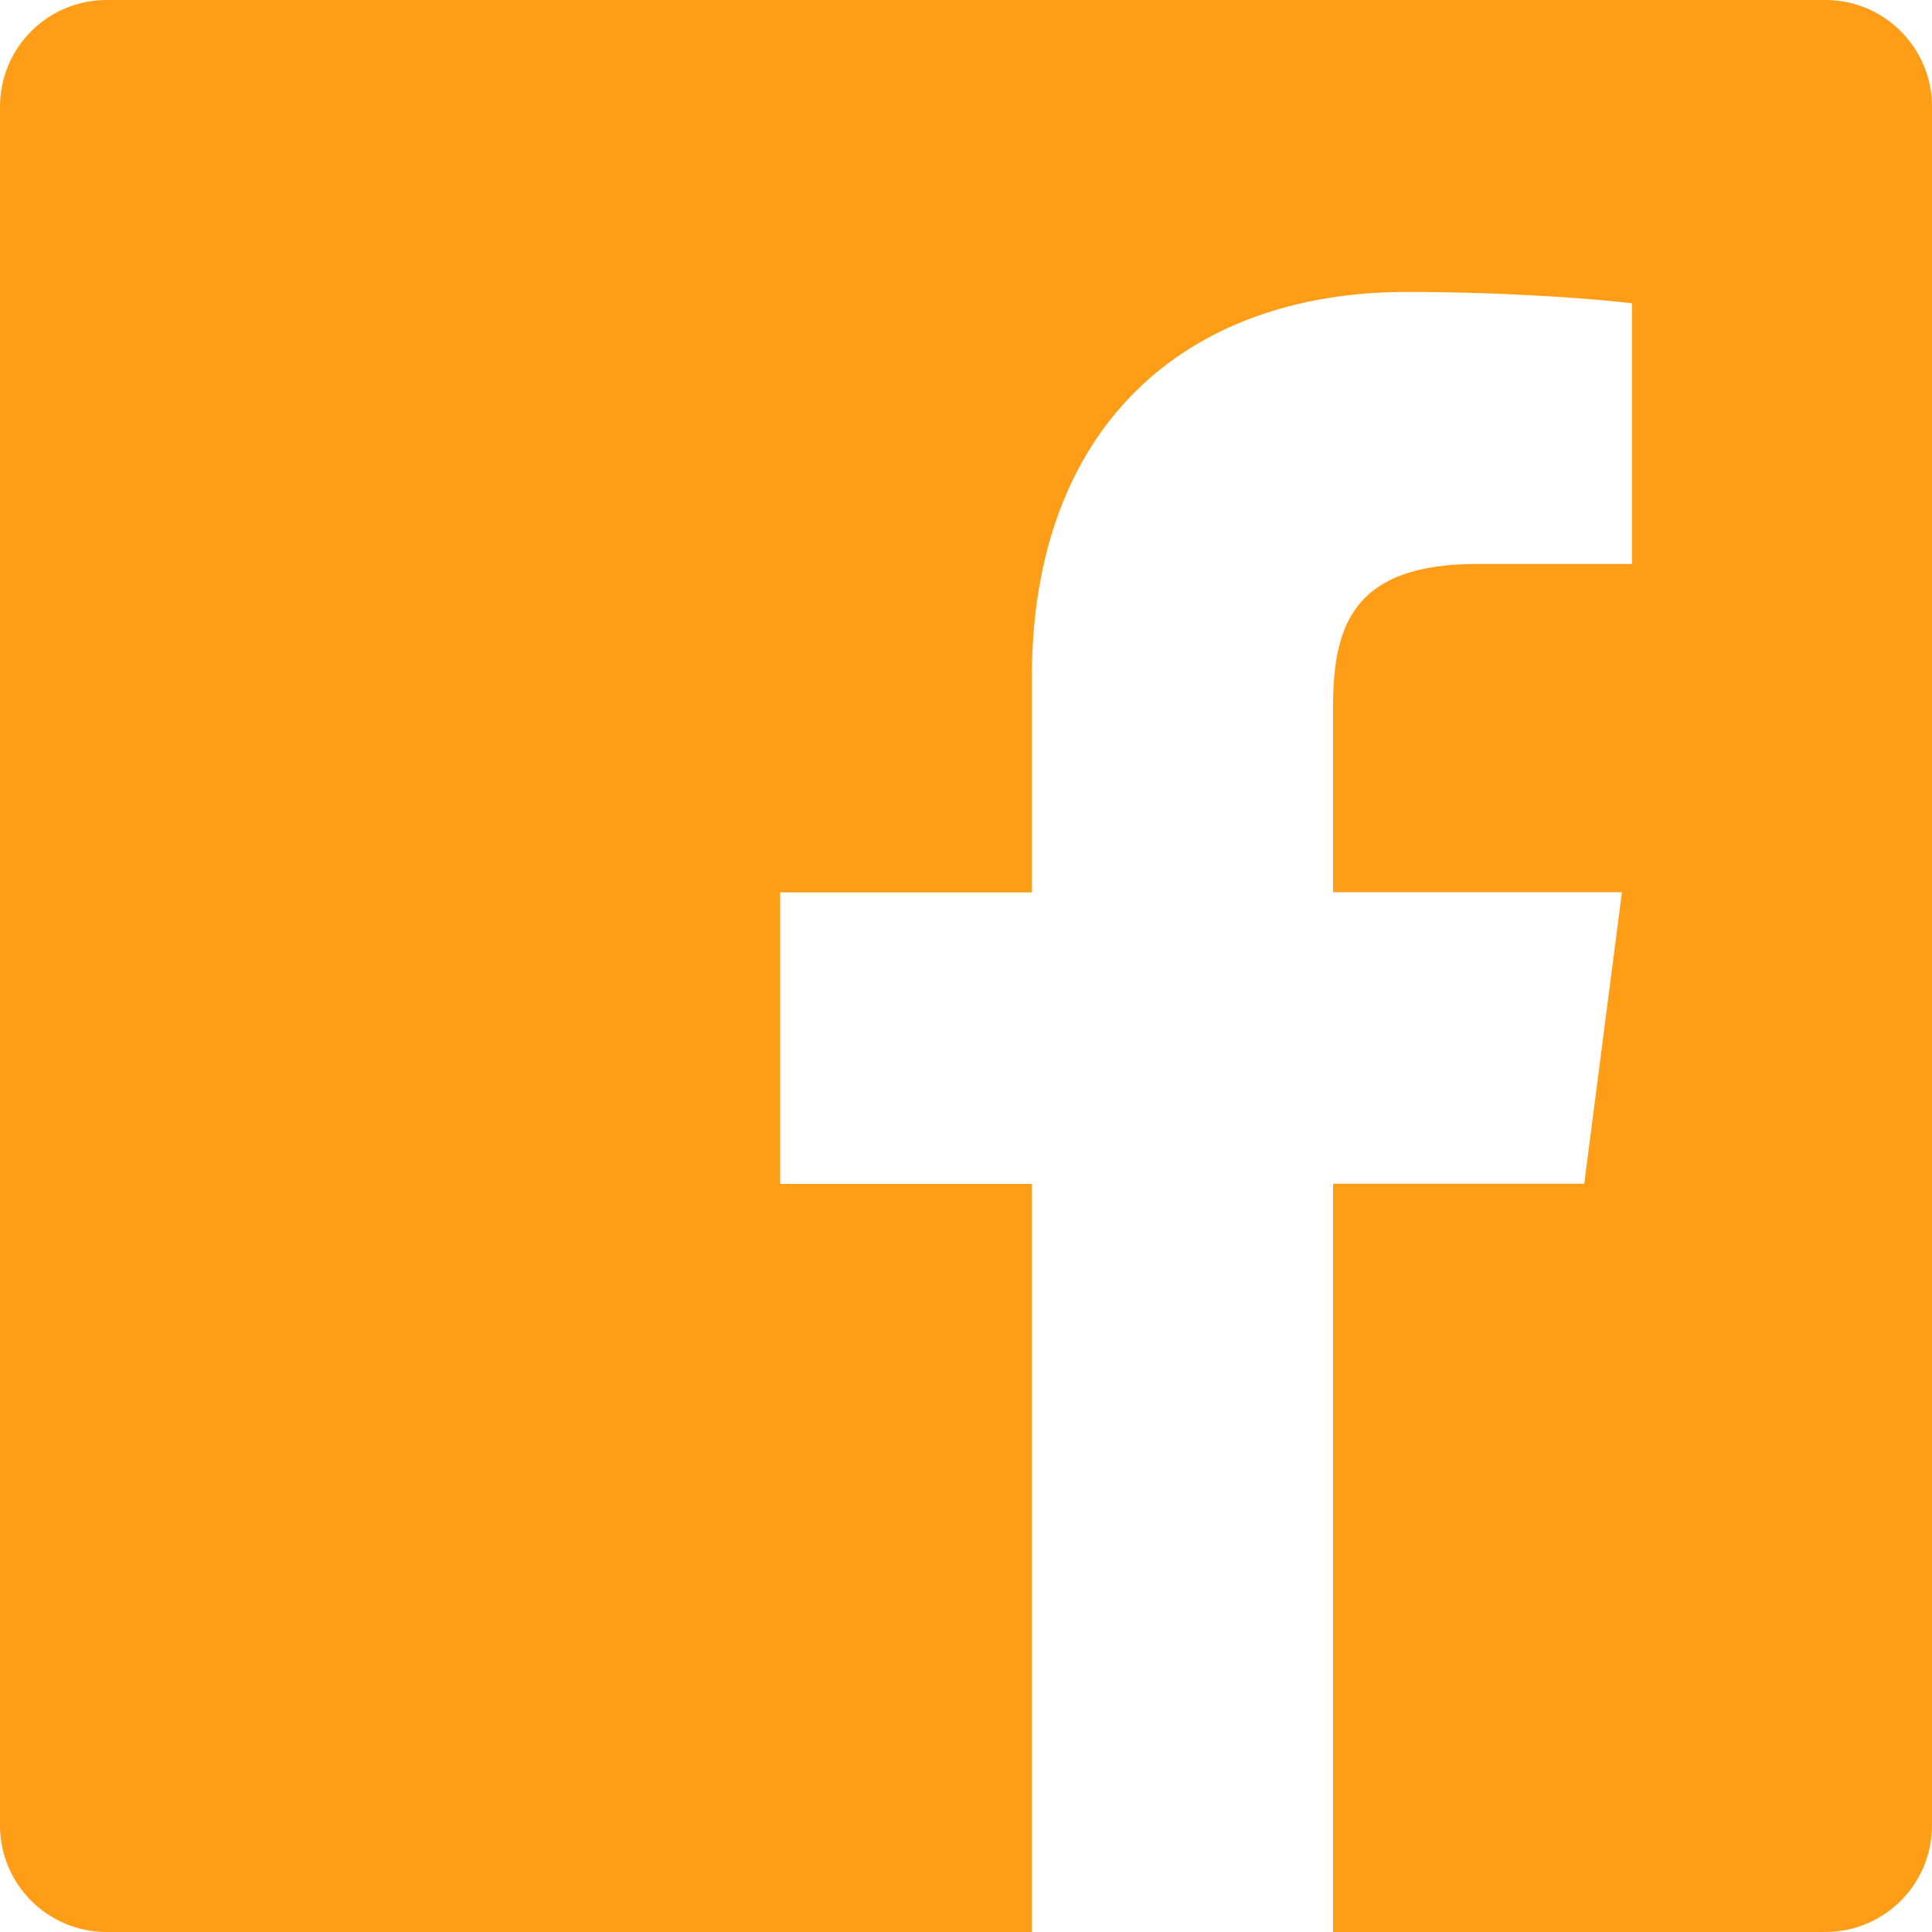
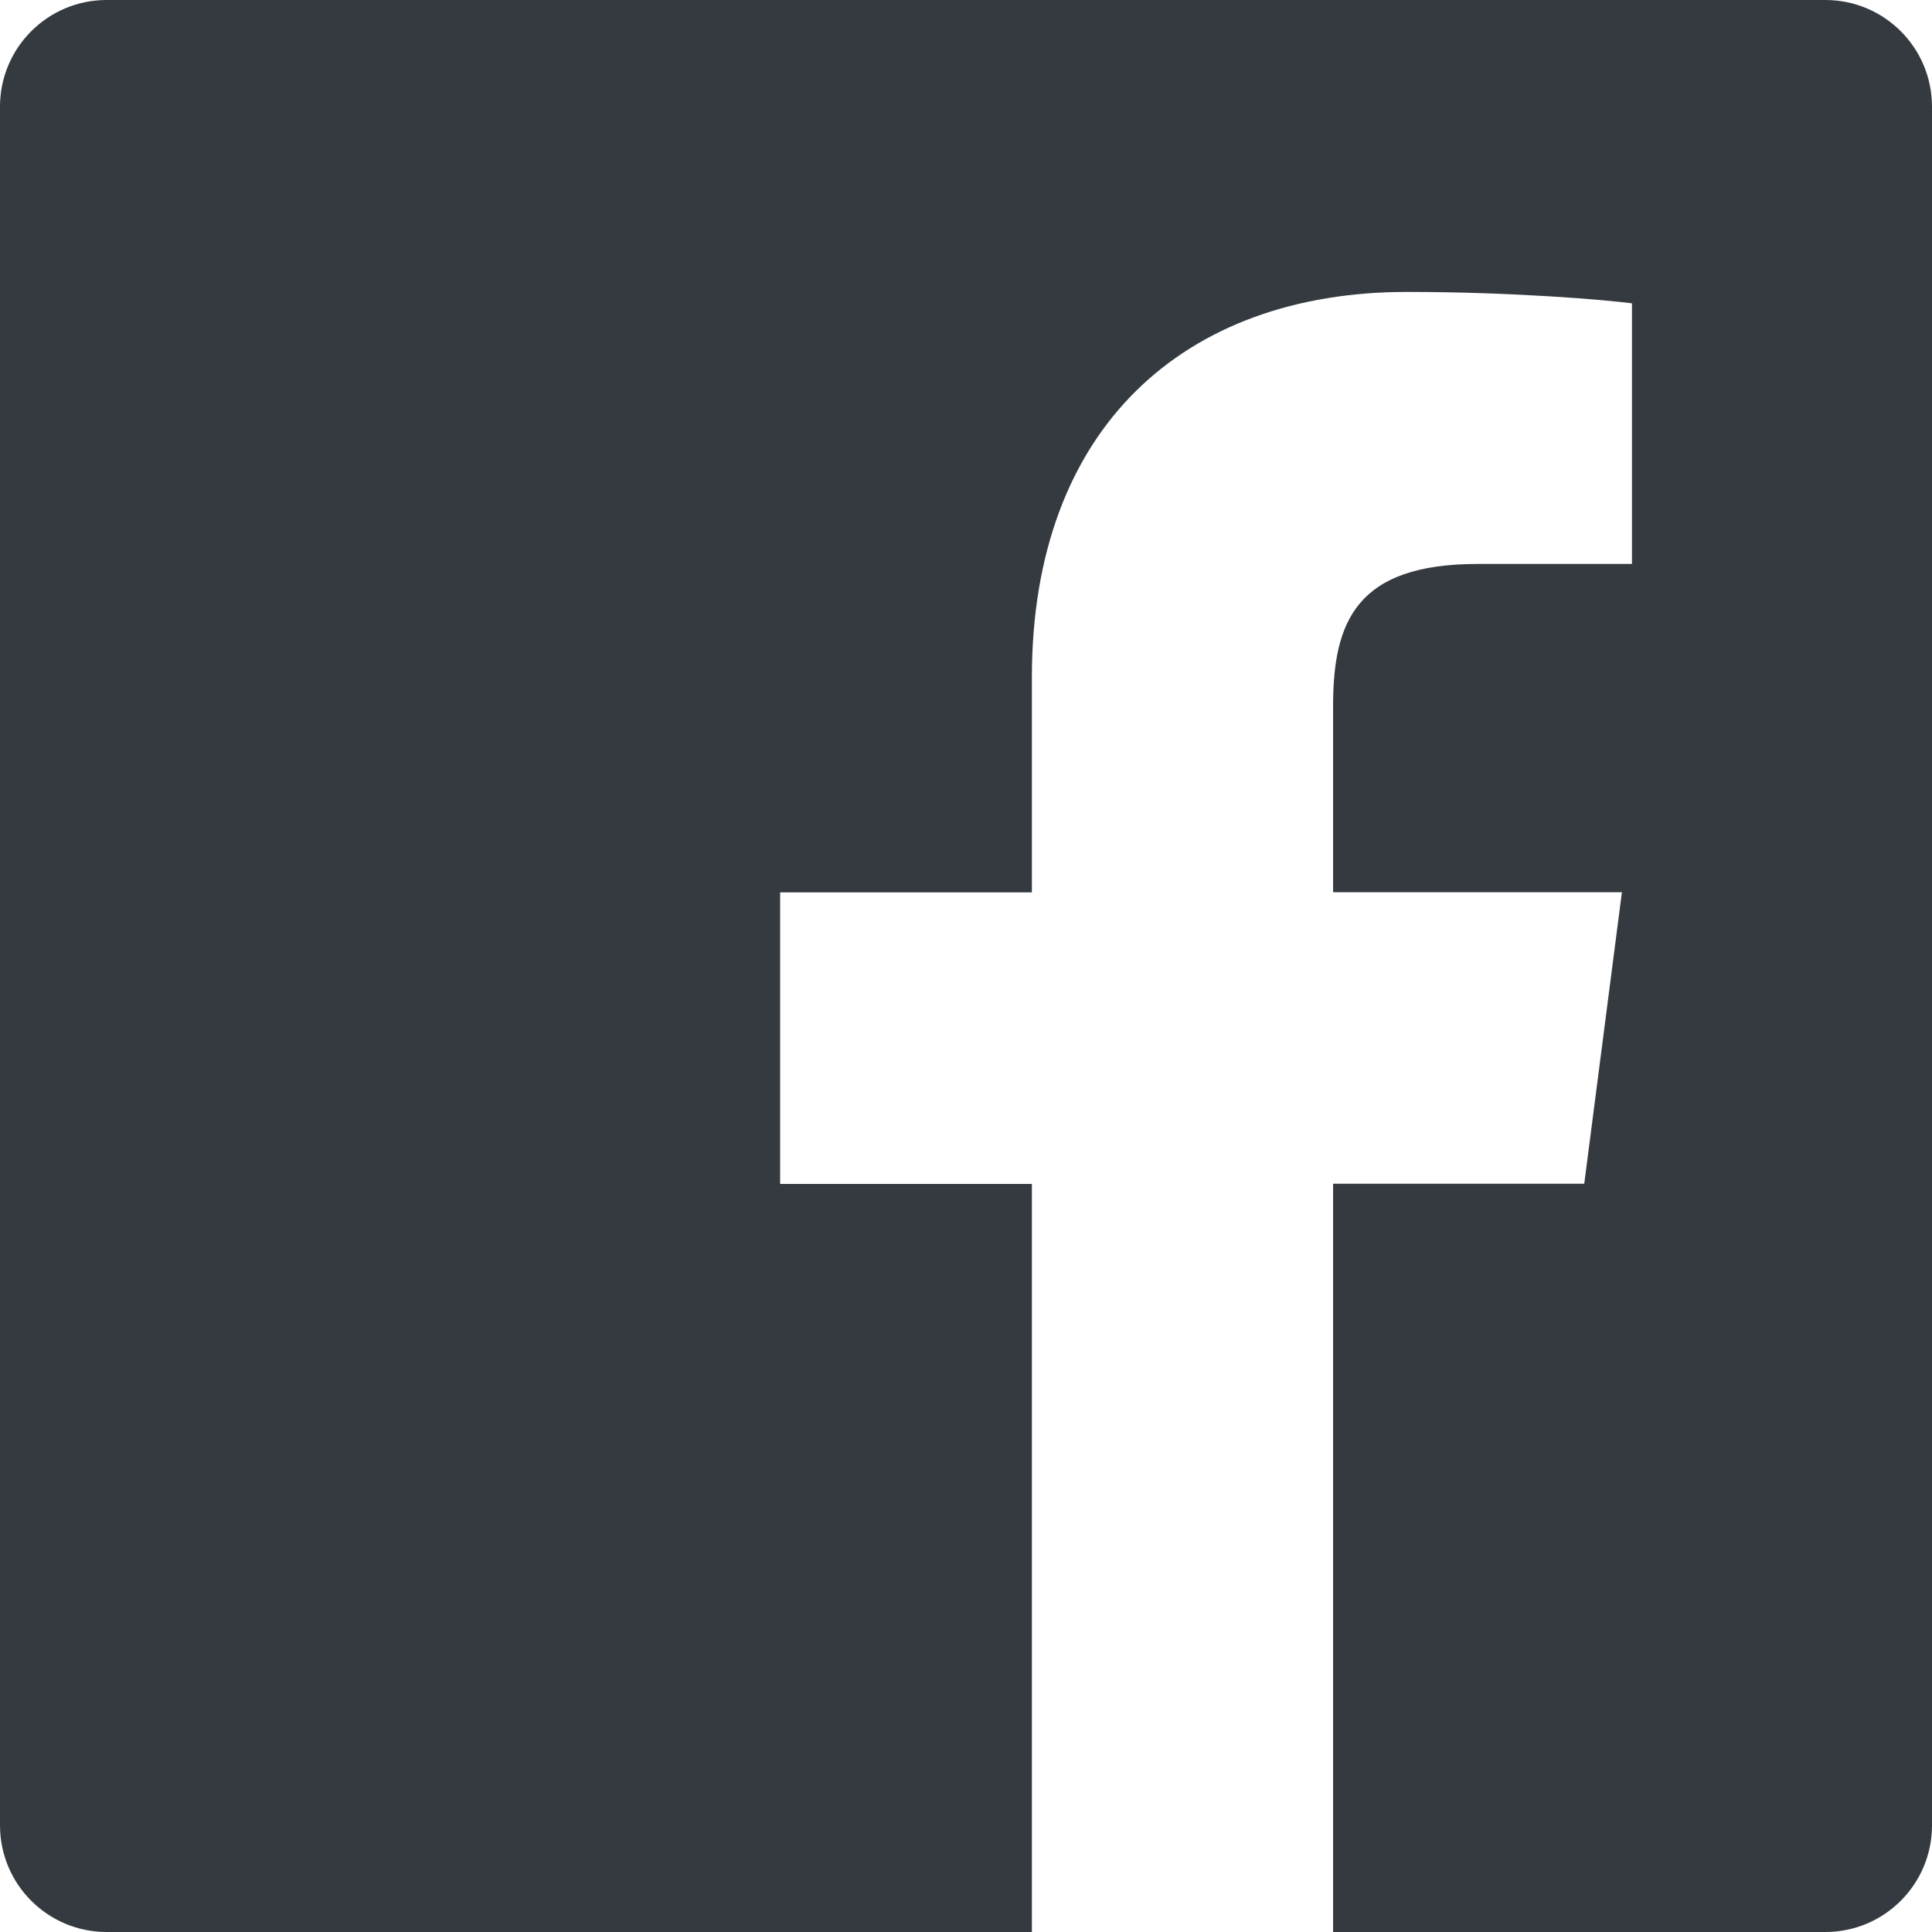
<svg xmlns="http://www.w3.org/2000/svg" version="1.1" id="Layer_1" x="0px" y="0px" viewBox="0 0 1000 1000" style="enable-background:new 0 0 1000 1000;" xml:space="preserve">
-   <path fill="#ff9e16" d="M1000,55.2v889.6c0,30.5-24.7,55.2-55.2,55.2H690V612.7h130l19.5-150.9H690v-96.4c0-43.7,12.1-73.5,74.8-73.5l79.9,0V157  c-13.8-1.8-61.3-5.9-116.5-5.9c-115.2,0-194.1,70.3-194.1,199.5v111.3H403.8v150.9h130.3V1000H55.2C24.7,1000,0,975.3,0,944.8V55.2  C0,24.7,24.7,0,55.2,0h889.6C975.3,0,1000,24.7,1000,55.2z" />
+   <path fill="#343a40" d="M1000,55.2v889.6c0,30.5-24.7,55.2-55.2,55.2H690V612.7h130l19.5-150.9H690v-96.4c0-43.7,12.1-73.5,74.8-73.5l79.9,0V157  c-13.8-1.8-61.3-5.9-116.5-5.9c-115.2,0-194.1,70.3-194.1,199.5v111.3H403.8v150.9h130.3V1000H55.2C24.7,1000,0,975.3,0,944.8V55.2  C0,24.7,24.7,0,55.2,0h889.6C975.3,0,1000,24.7,1000,55.2z" />
</svg>
